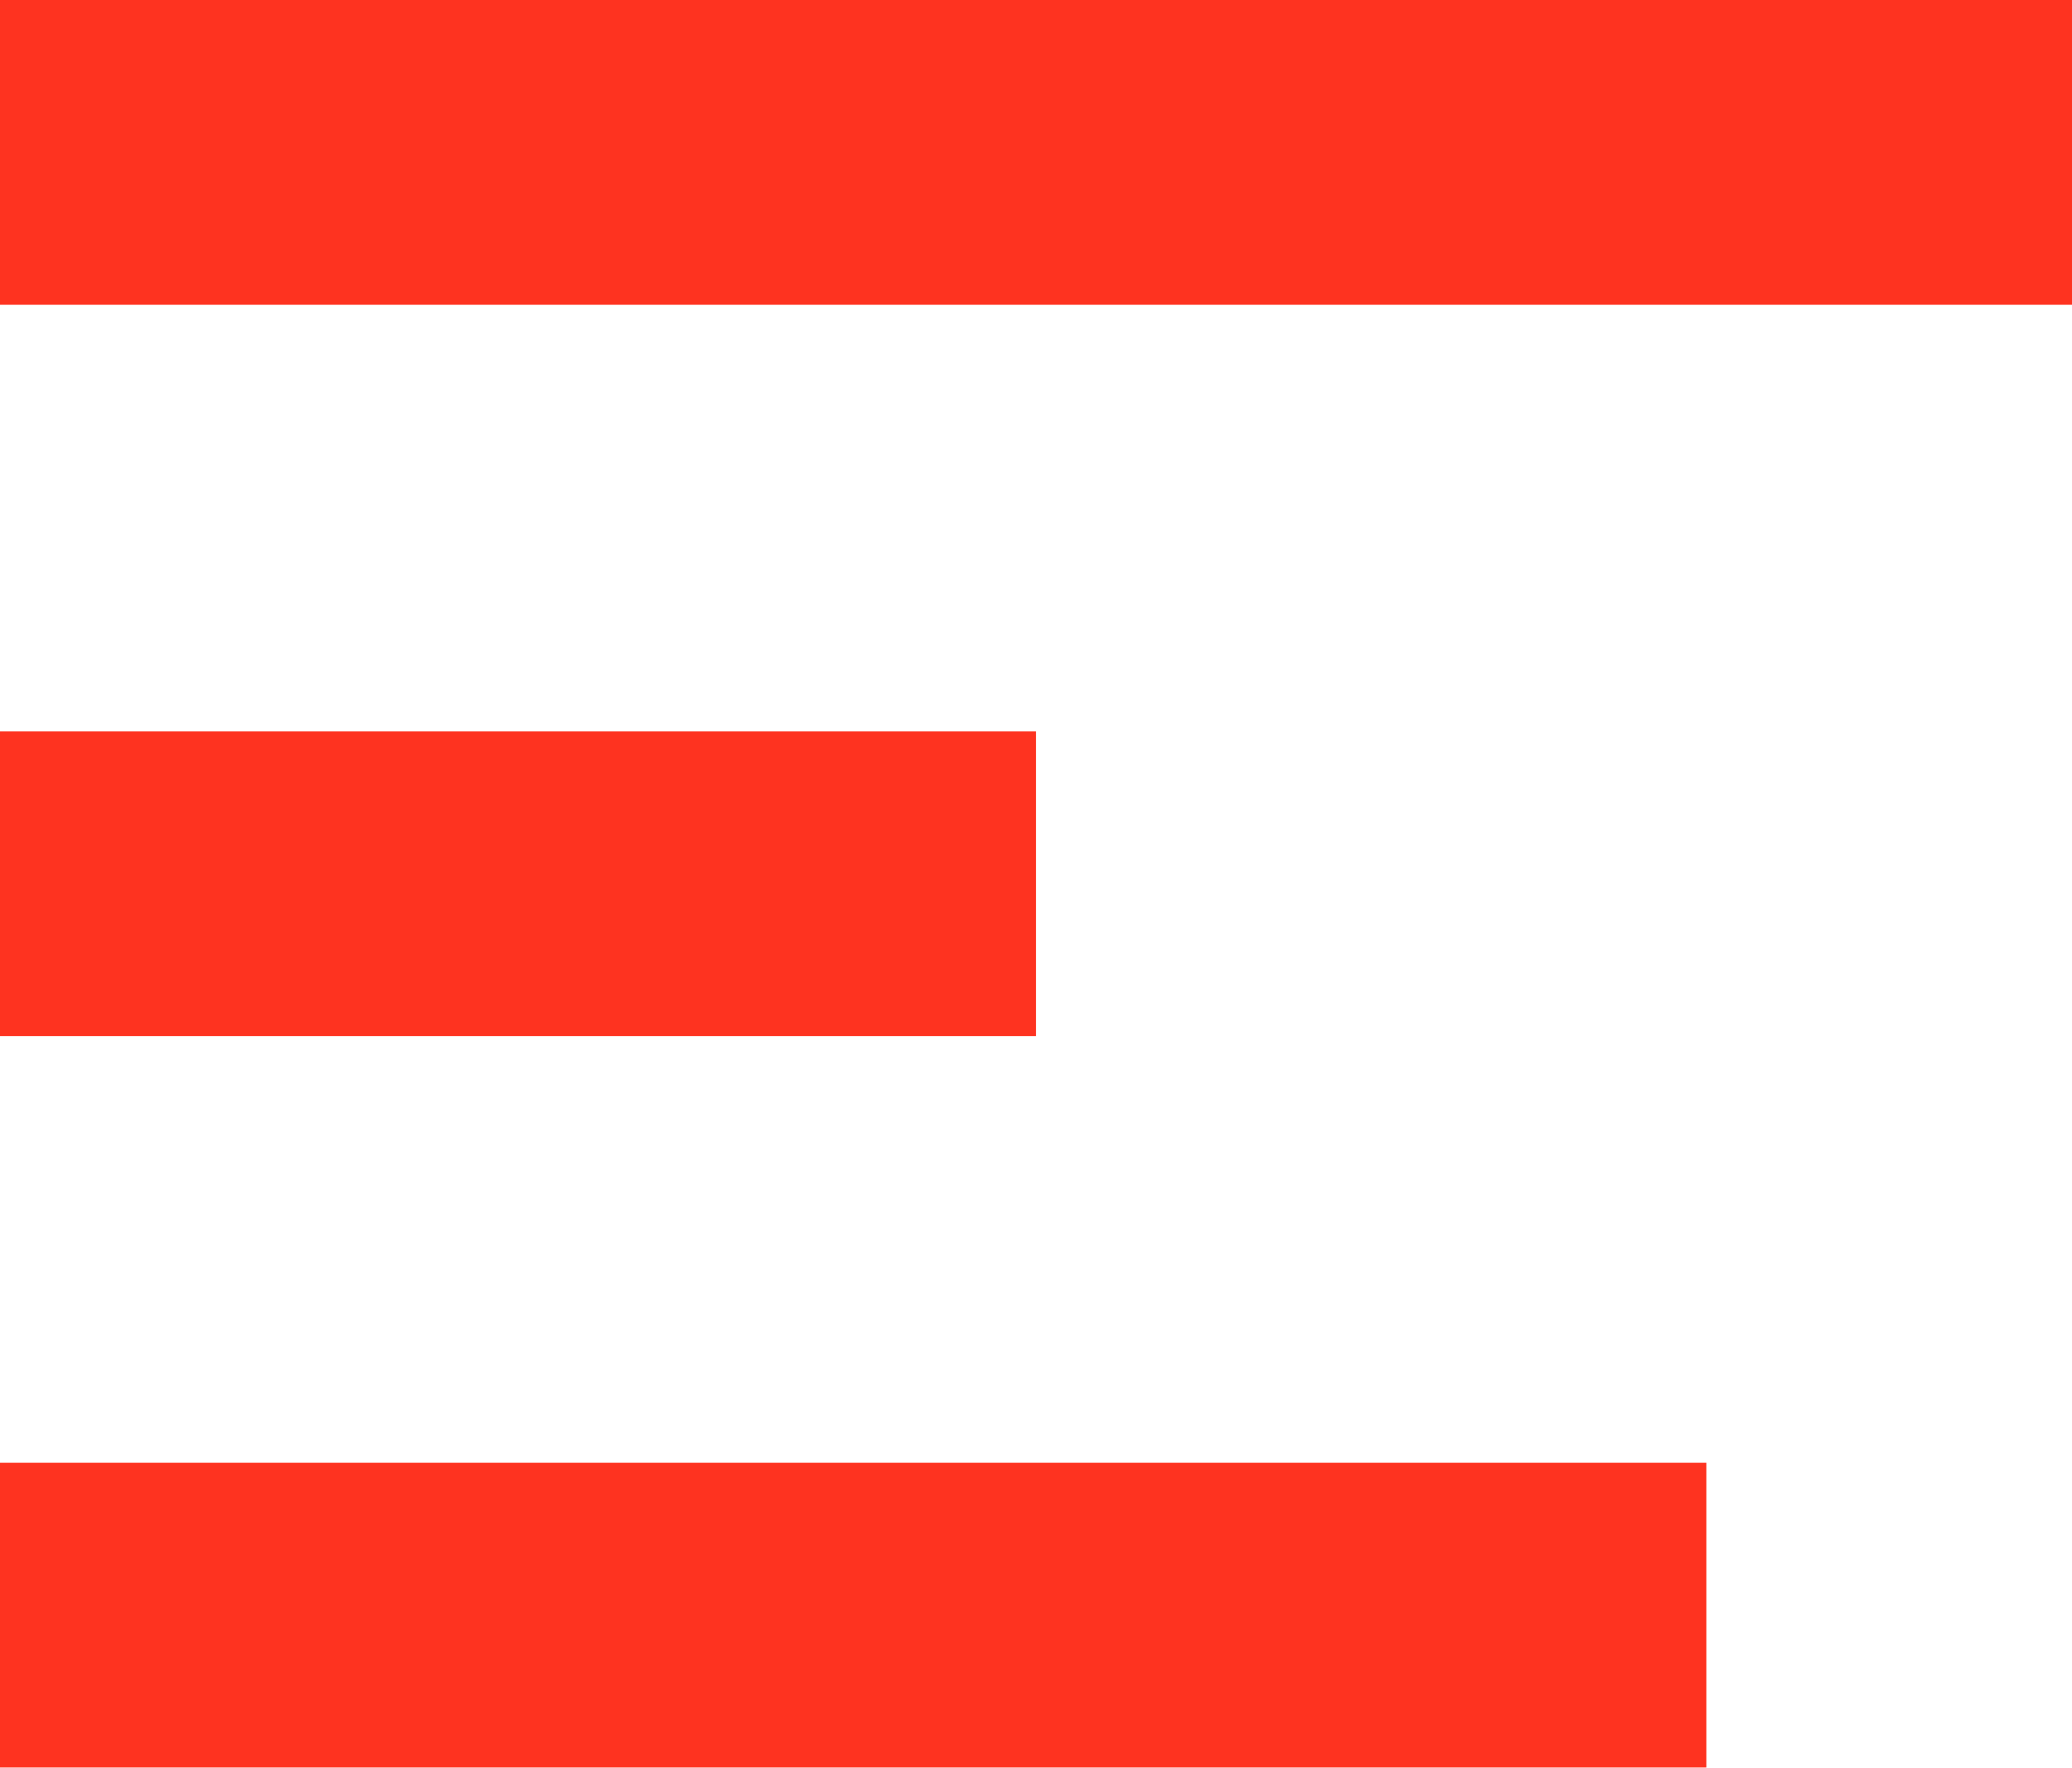
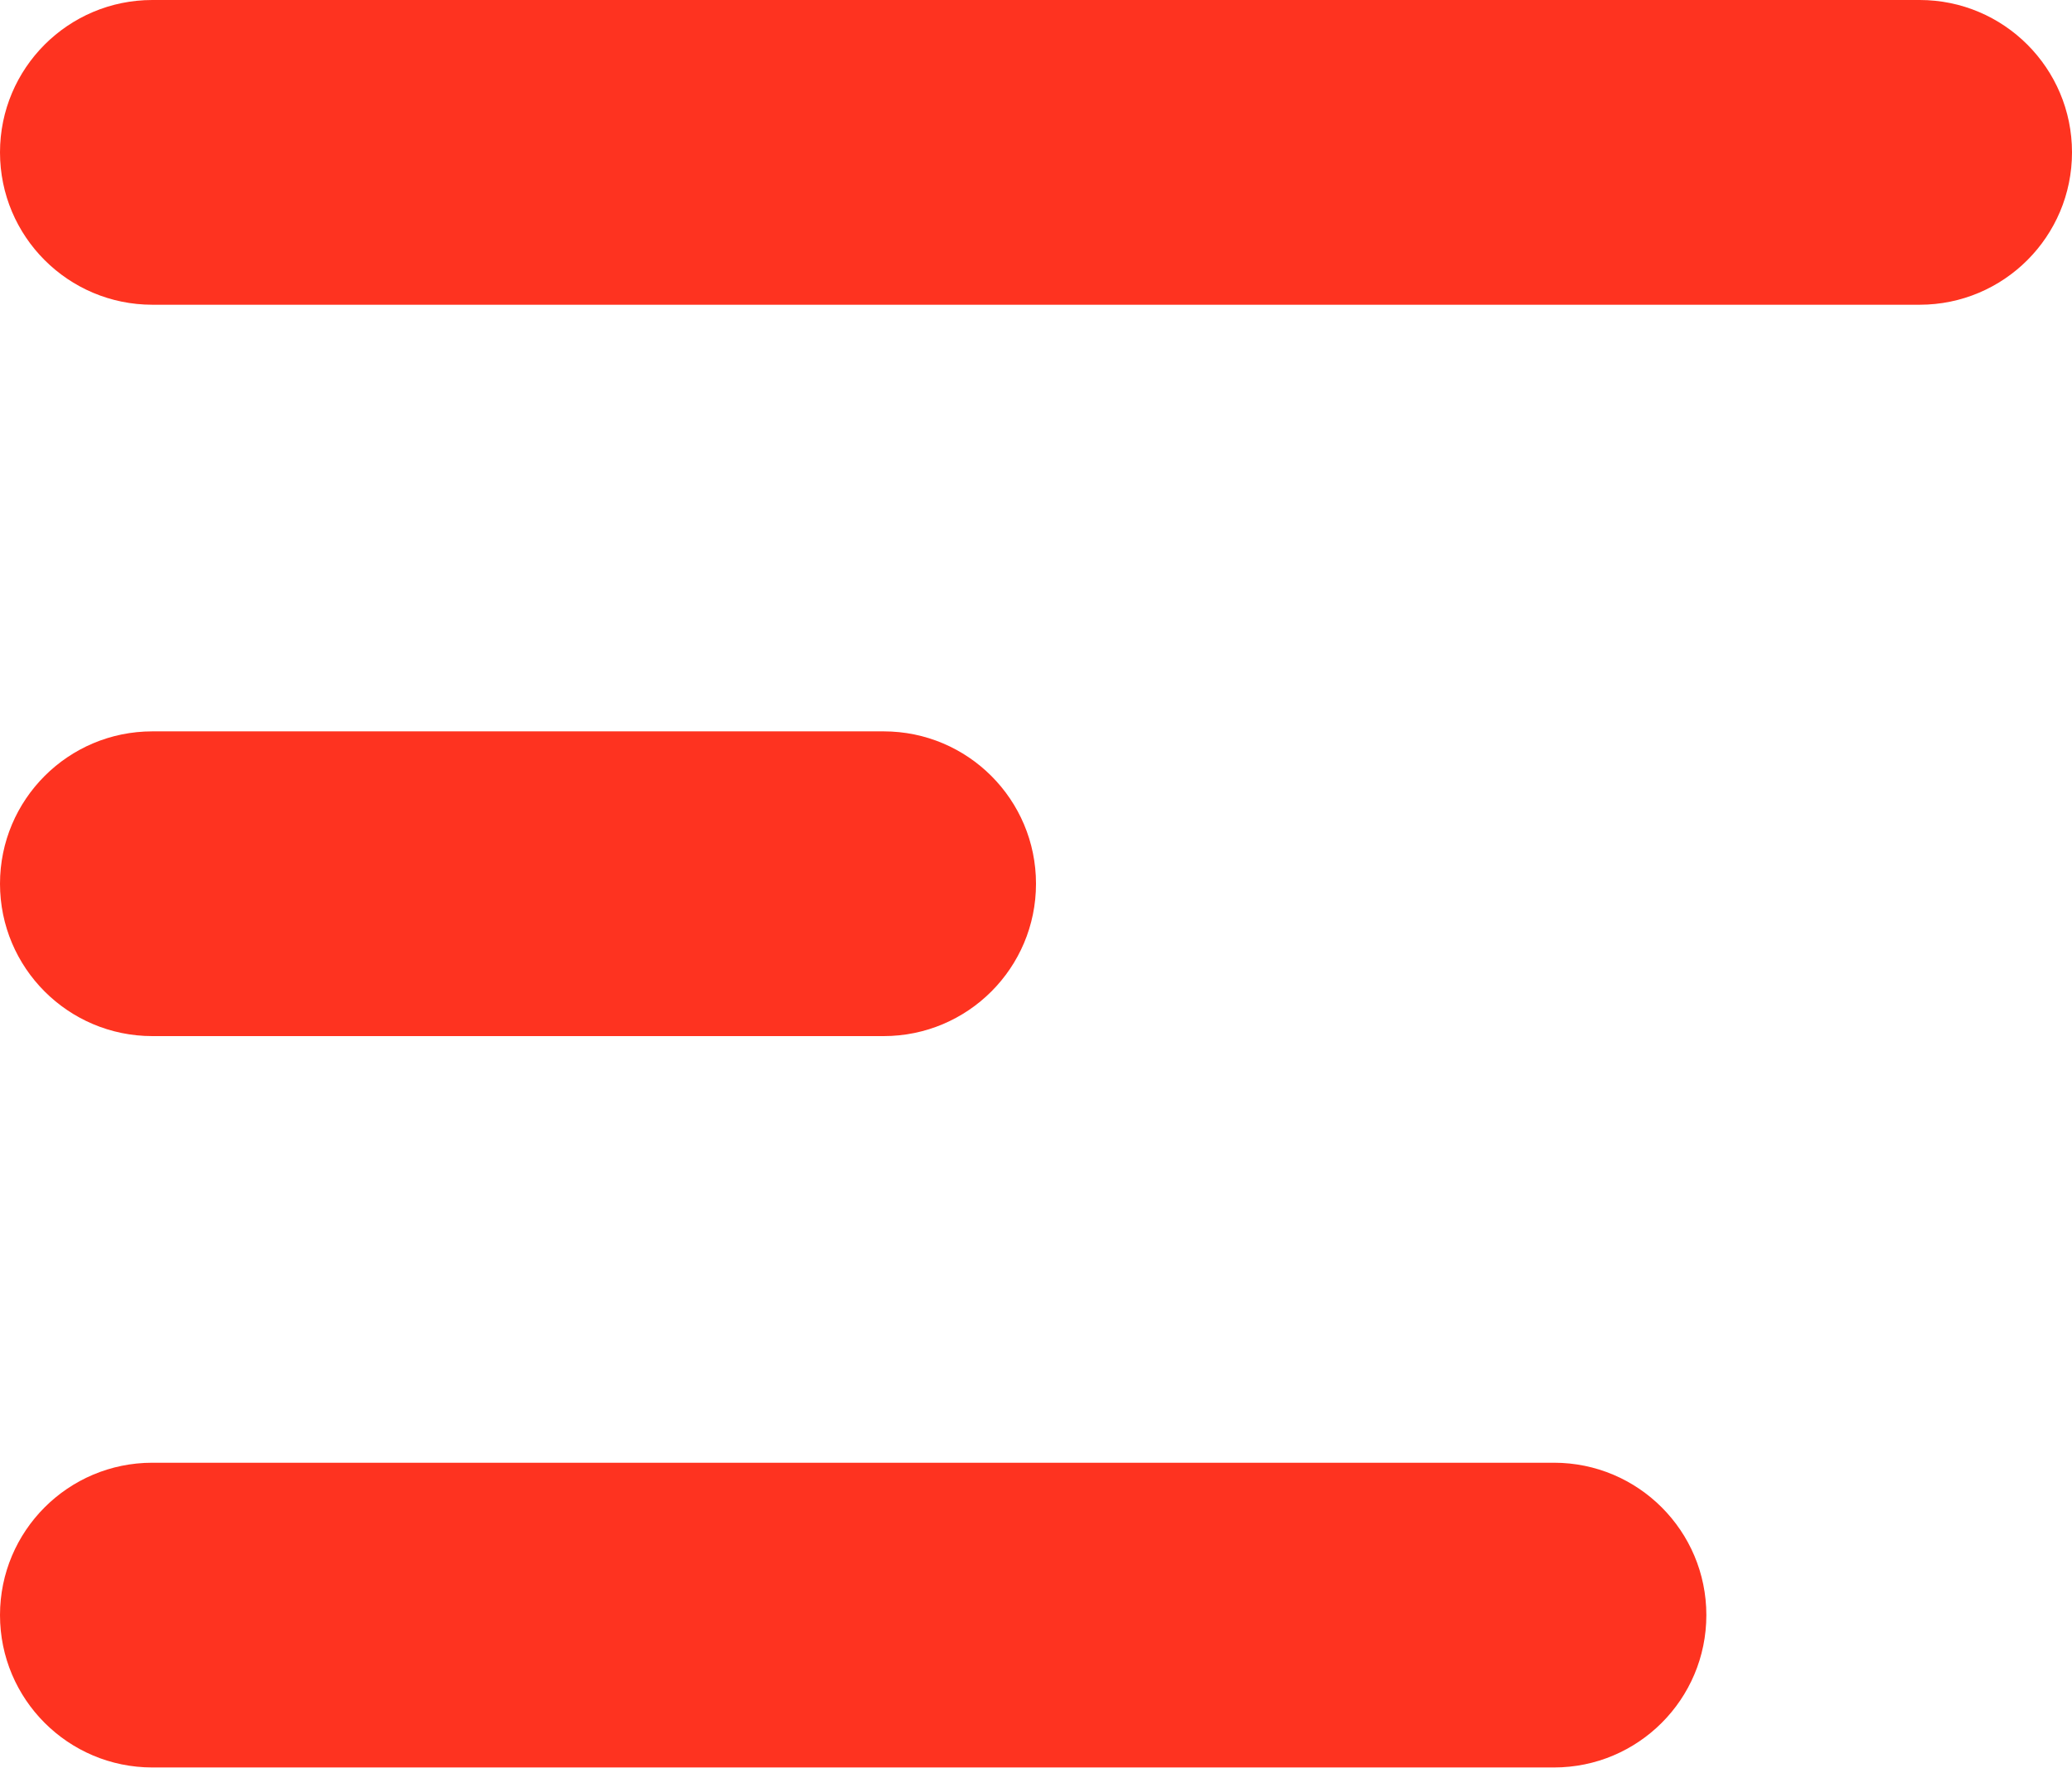
<svg xmlns="http://www.w3.org/2000/svg" width="34" height="29" viewBox="0 0 34 29">
-   <g id="Gruppe_4" data-name="Gruppe 4" transform="translate(-190 -33)">
-     <rect id="Rechteck_7" data-name="Rechteck 7" width="34" height="5" transform="translate(190 33)" fill="#fe3320" />
-     <rect id="Rechteck_7-2" data-name="Rechteck 7" width="17" height="5" transform="translate(190 45)" fill="#fe3320" />
-     <rect id="Rechteck_7-3" data-name="Rechteck 7" width="28" height="5" transform="translate(190 57)" fill="#fe3320" />
+   <g id="Gruppe_5" data-name="Gruppe 5" transform="translate(-190 -33)">
+     <rect id="Rechteck_7" data-name="Rechteck 7" width="34" height="5" rx="2.5" transform="translate(190 33)" fill="#fe3320" />
+     <rect id="Rechteck_7-2" data-name="Rechteck 7" width="17" height="5" rx="2.5" transform="translate(190 45)" fill="#fe3320" />
+     <rect id="Rechteck_7-3" data-name="Rechteck 7" width="28" height="5" rx="2.5" transform="translate(190 57)" fill="#fe3320" />
  </g>
</svg>
